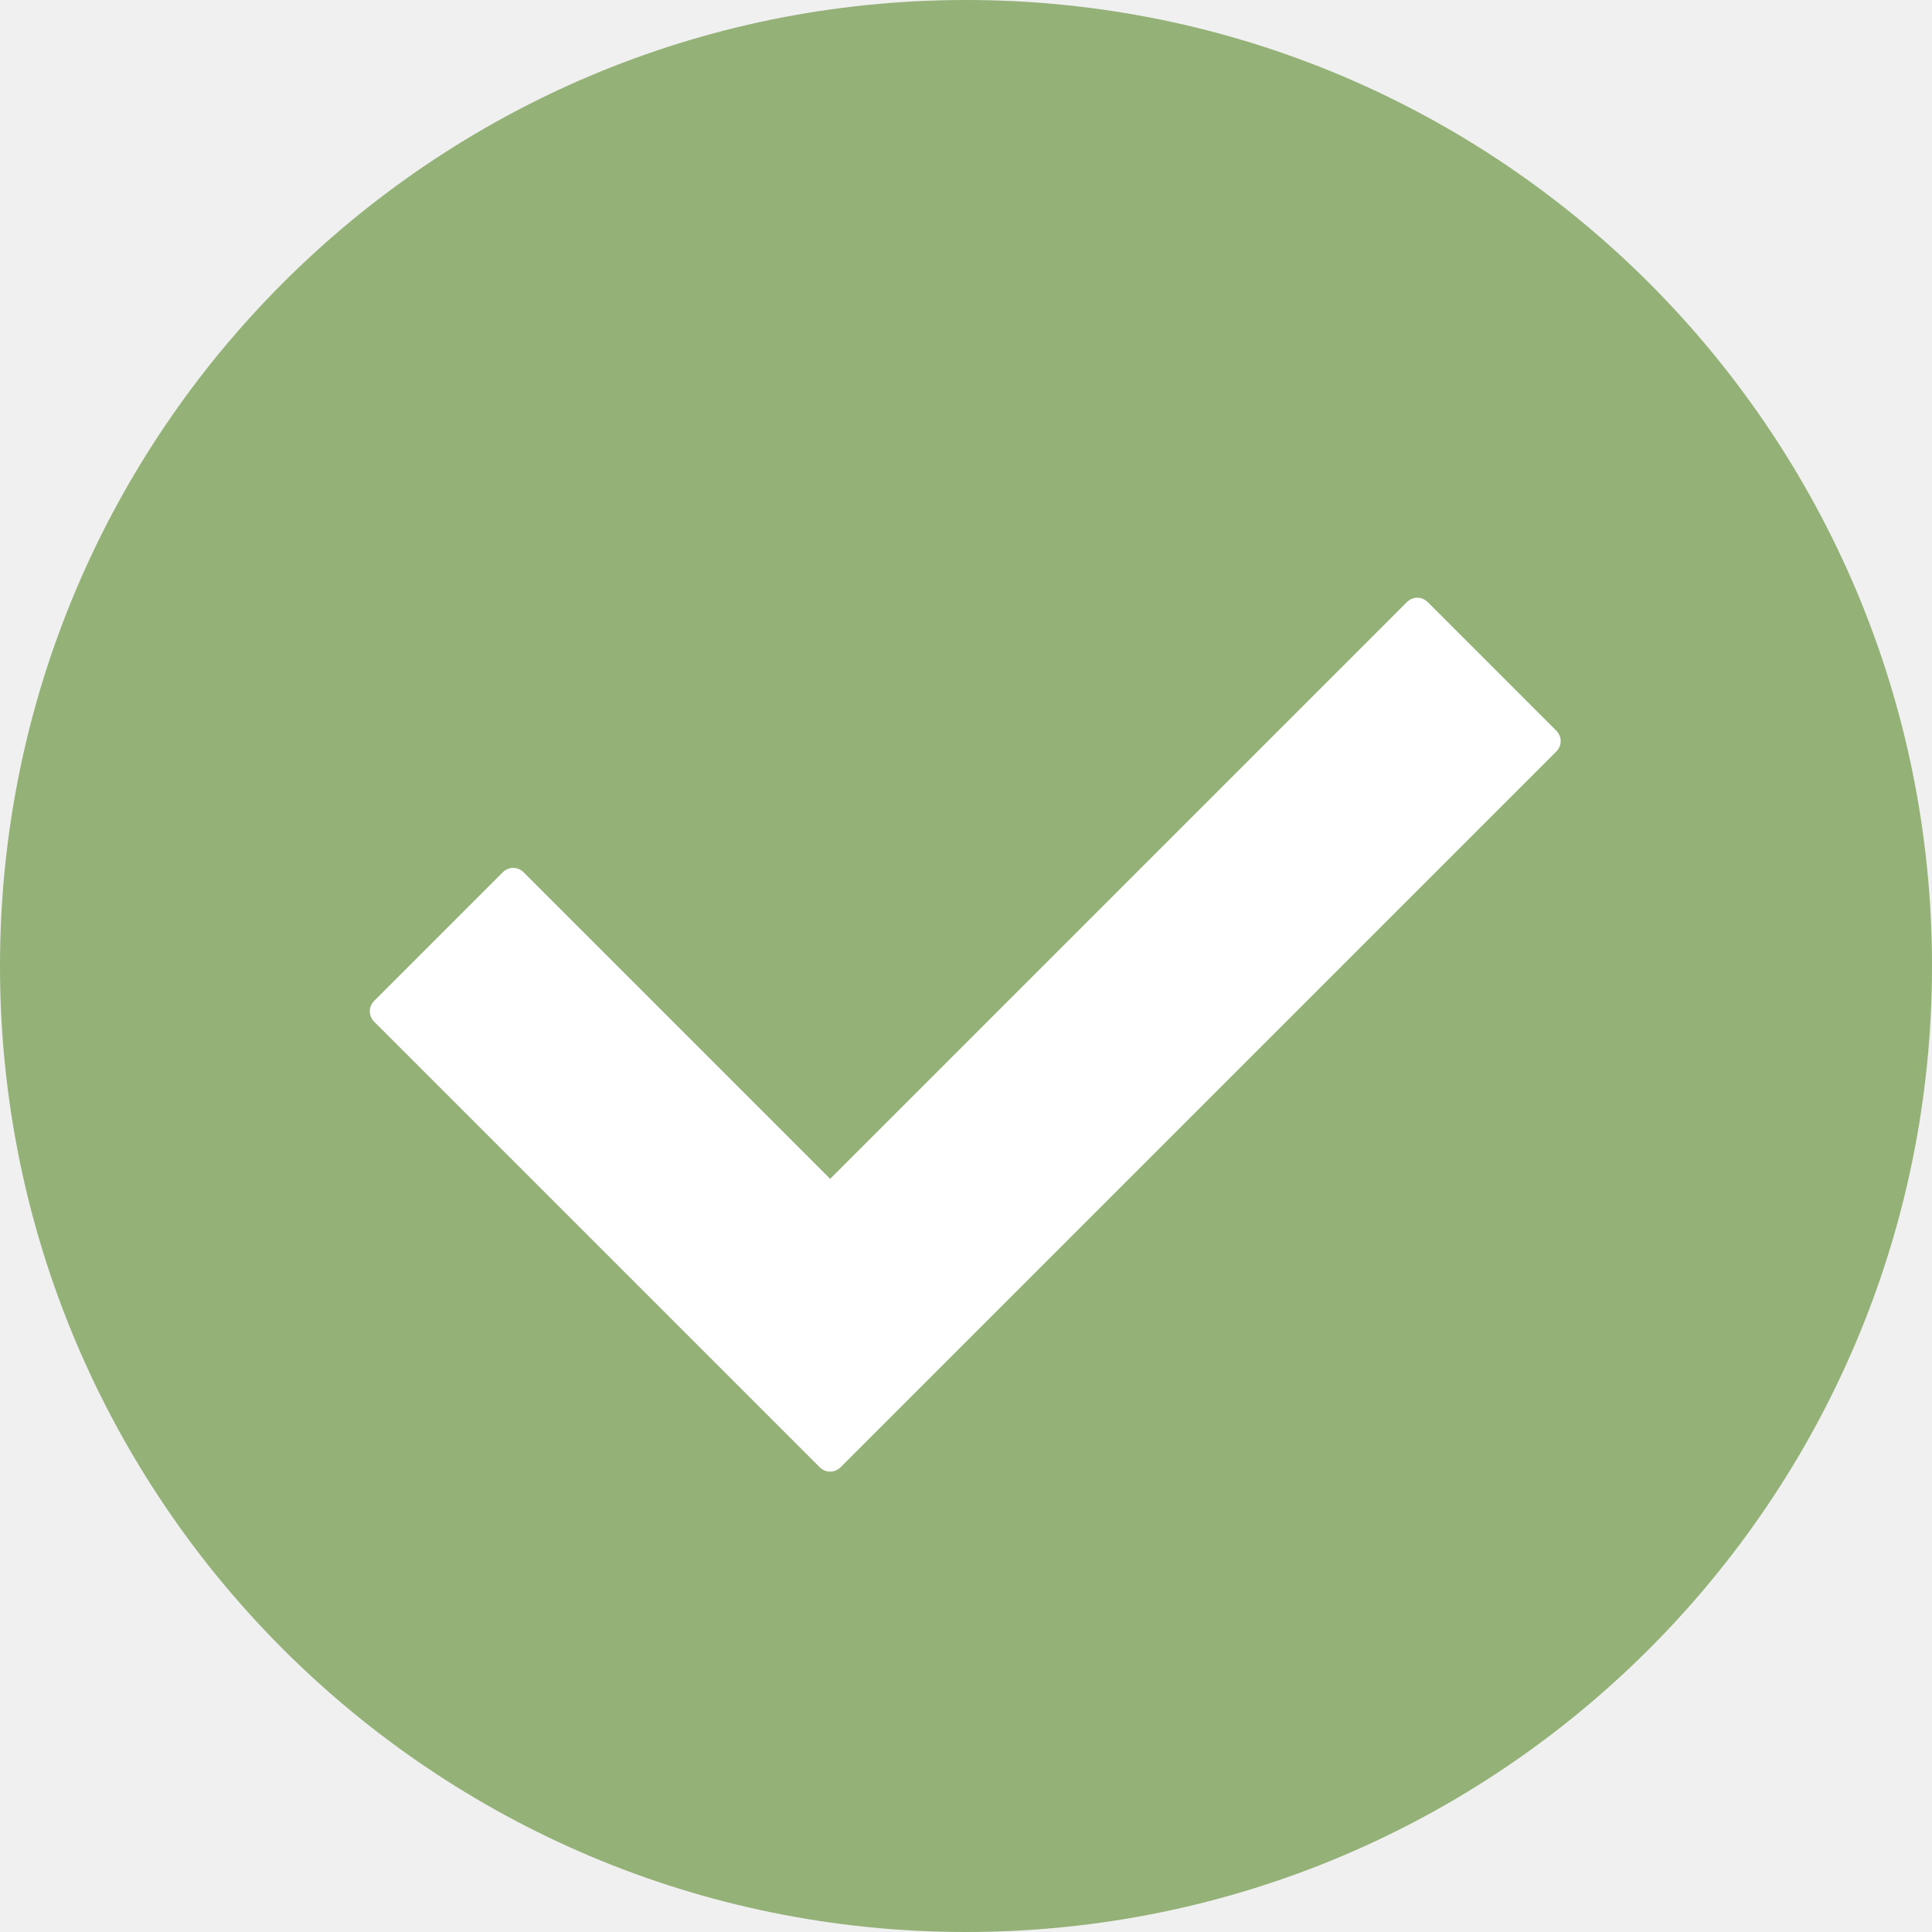
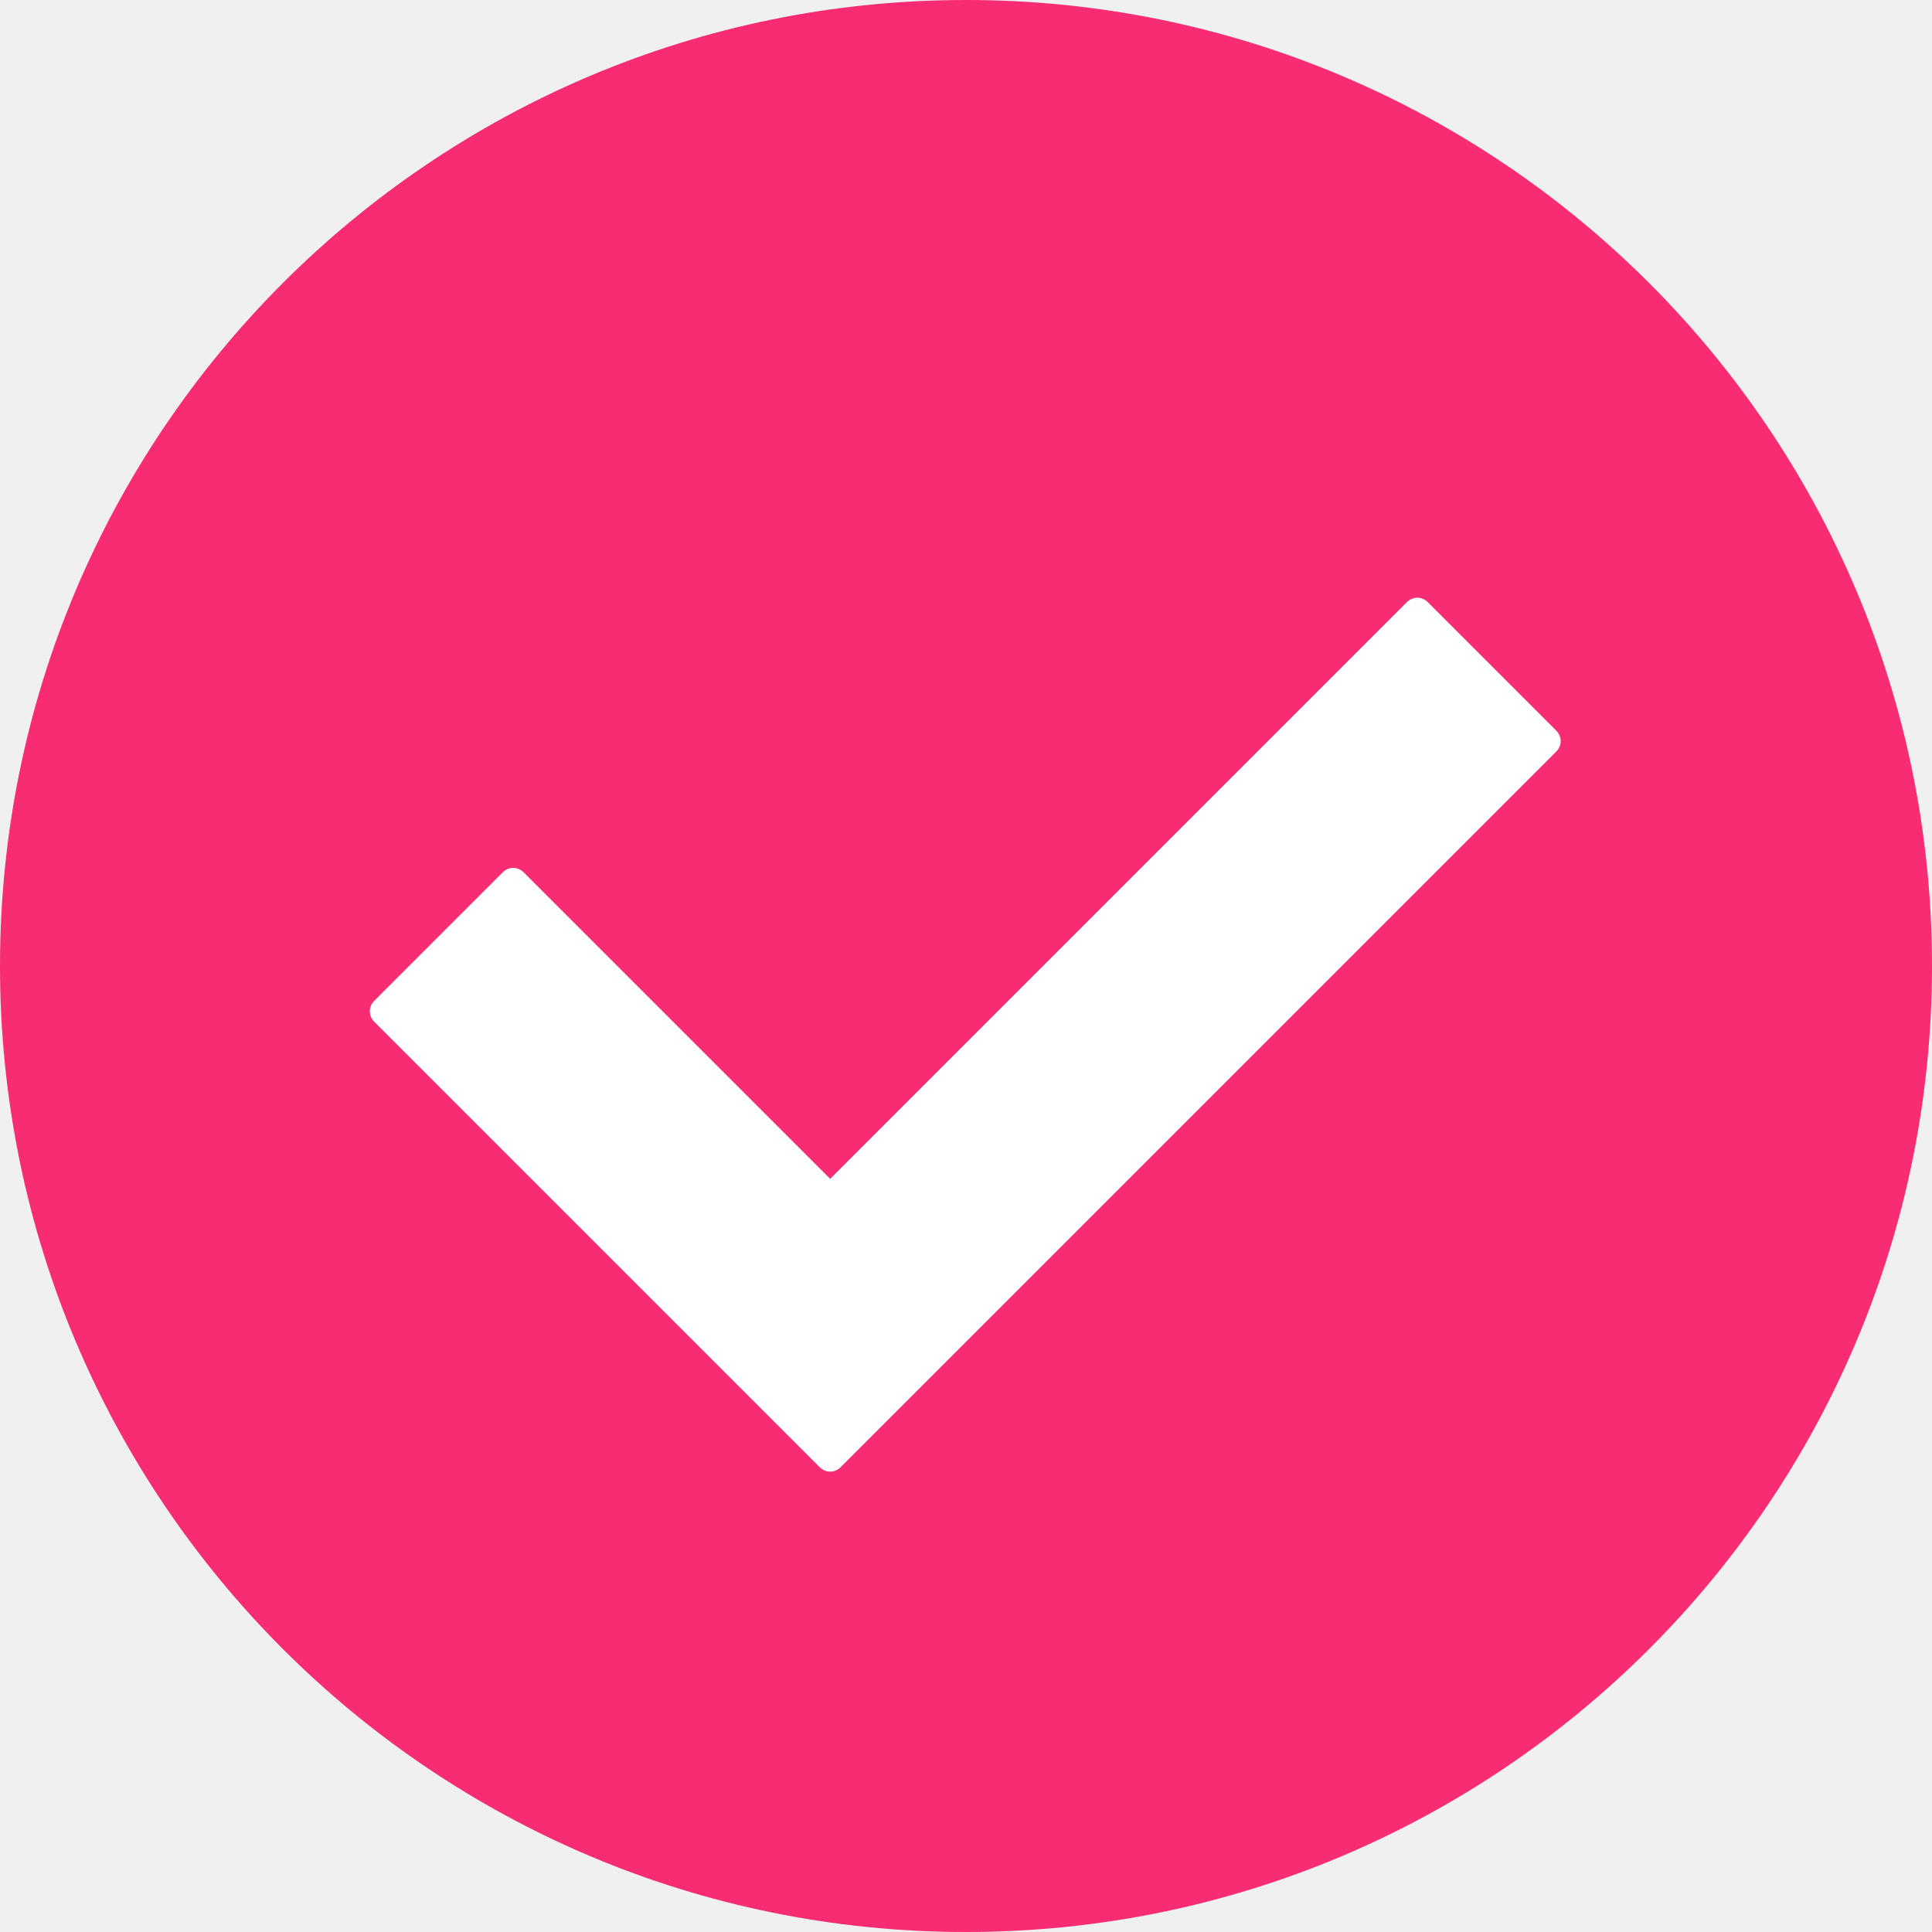
<svg xmlns="http://www.w3.org/2000/svg" id="Layer_1" style="enable-background:new 0 0 128 128;" version="1.1" viewBox="0 0 128 128" xml:space="preserve">
  <style type="text/css">
- 	.st0{fill:#94b177;}
+ 	.st0{fill:#f72c72;}
	.st1{fill:#FFFFFF;}
</style>
  <g>
    <circle class="st0" cx="64" cy="64" r="64" />
  </g>
  <g>
    <path class="st1" d="M54.3,97.2L24.8,67.7c-0.4-0.4-0.4-1,0-1.4l8.5-8.5c0.4-0.4,1-0.4,1.4,0L55,78.1l38.2-38.2   c0.4-0.4,1-0.4,1.4,0l8.5,8.5c0.4,0.4,0.4,1,0,1.4L55.7,97.2C55.3,97.6,54.7,97.6,54.3,97.2z" />
  </g>
</svg>
